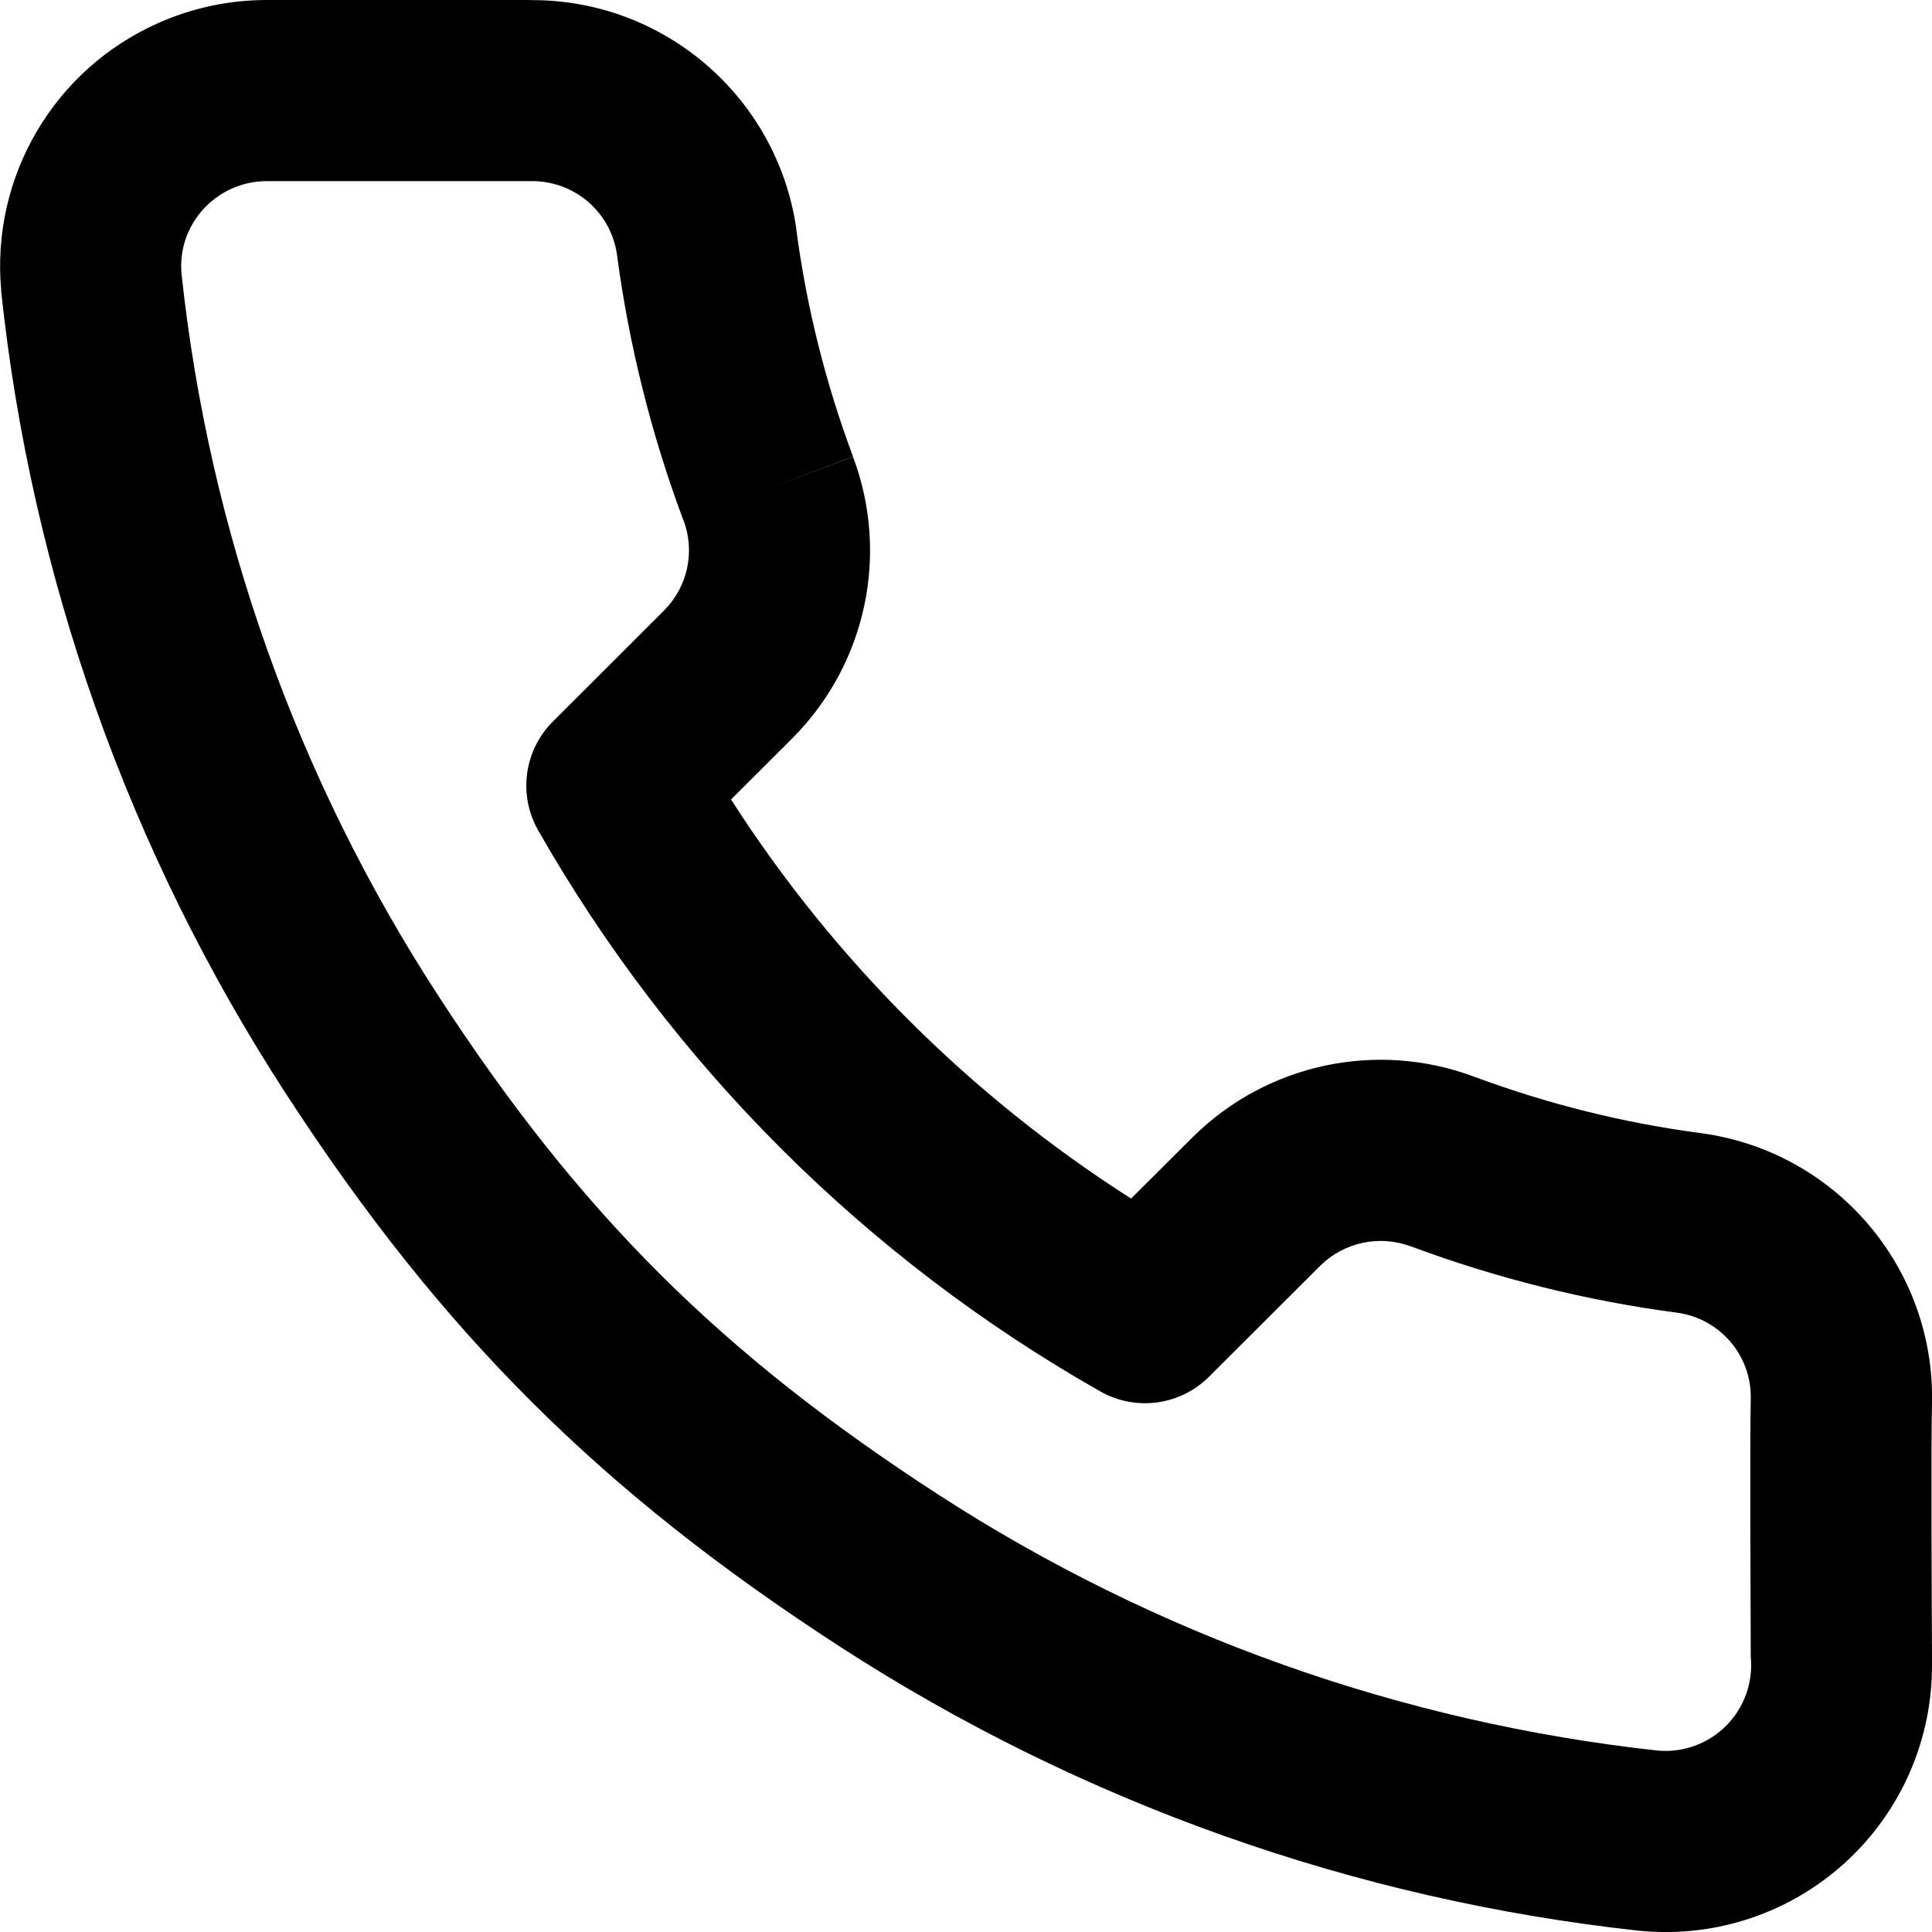
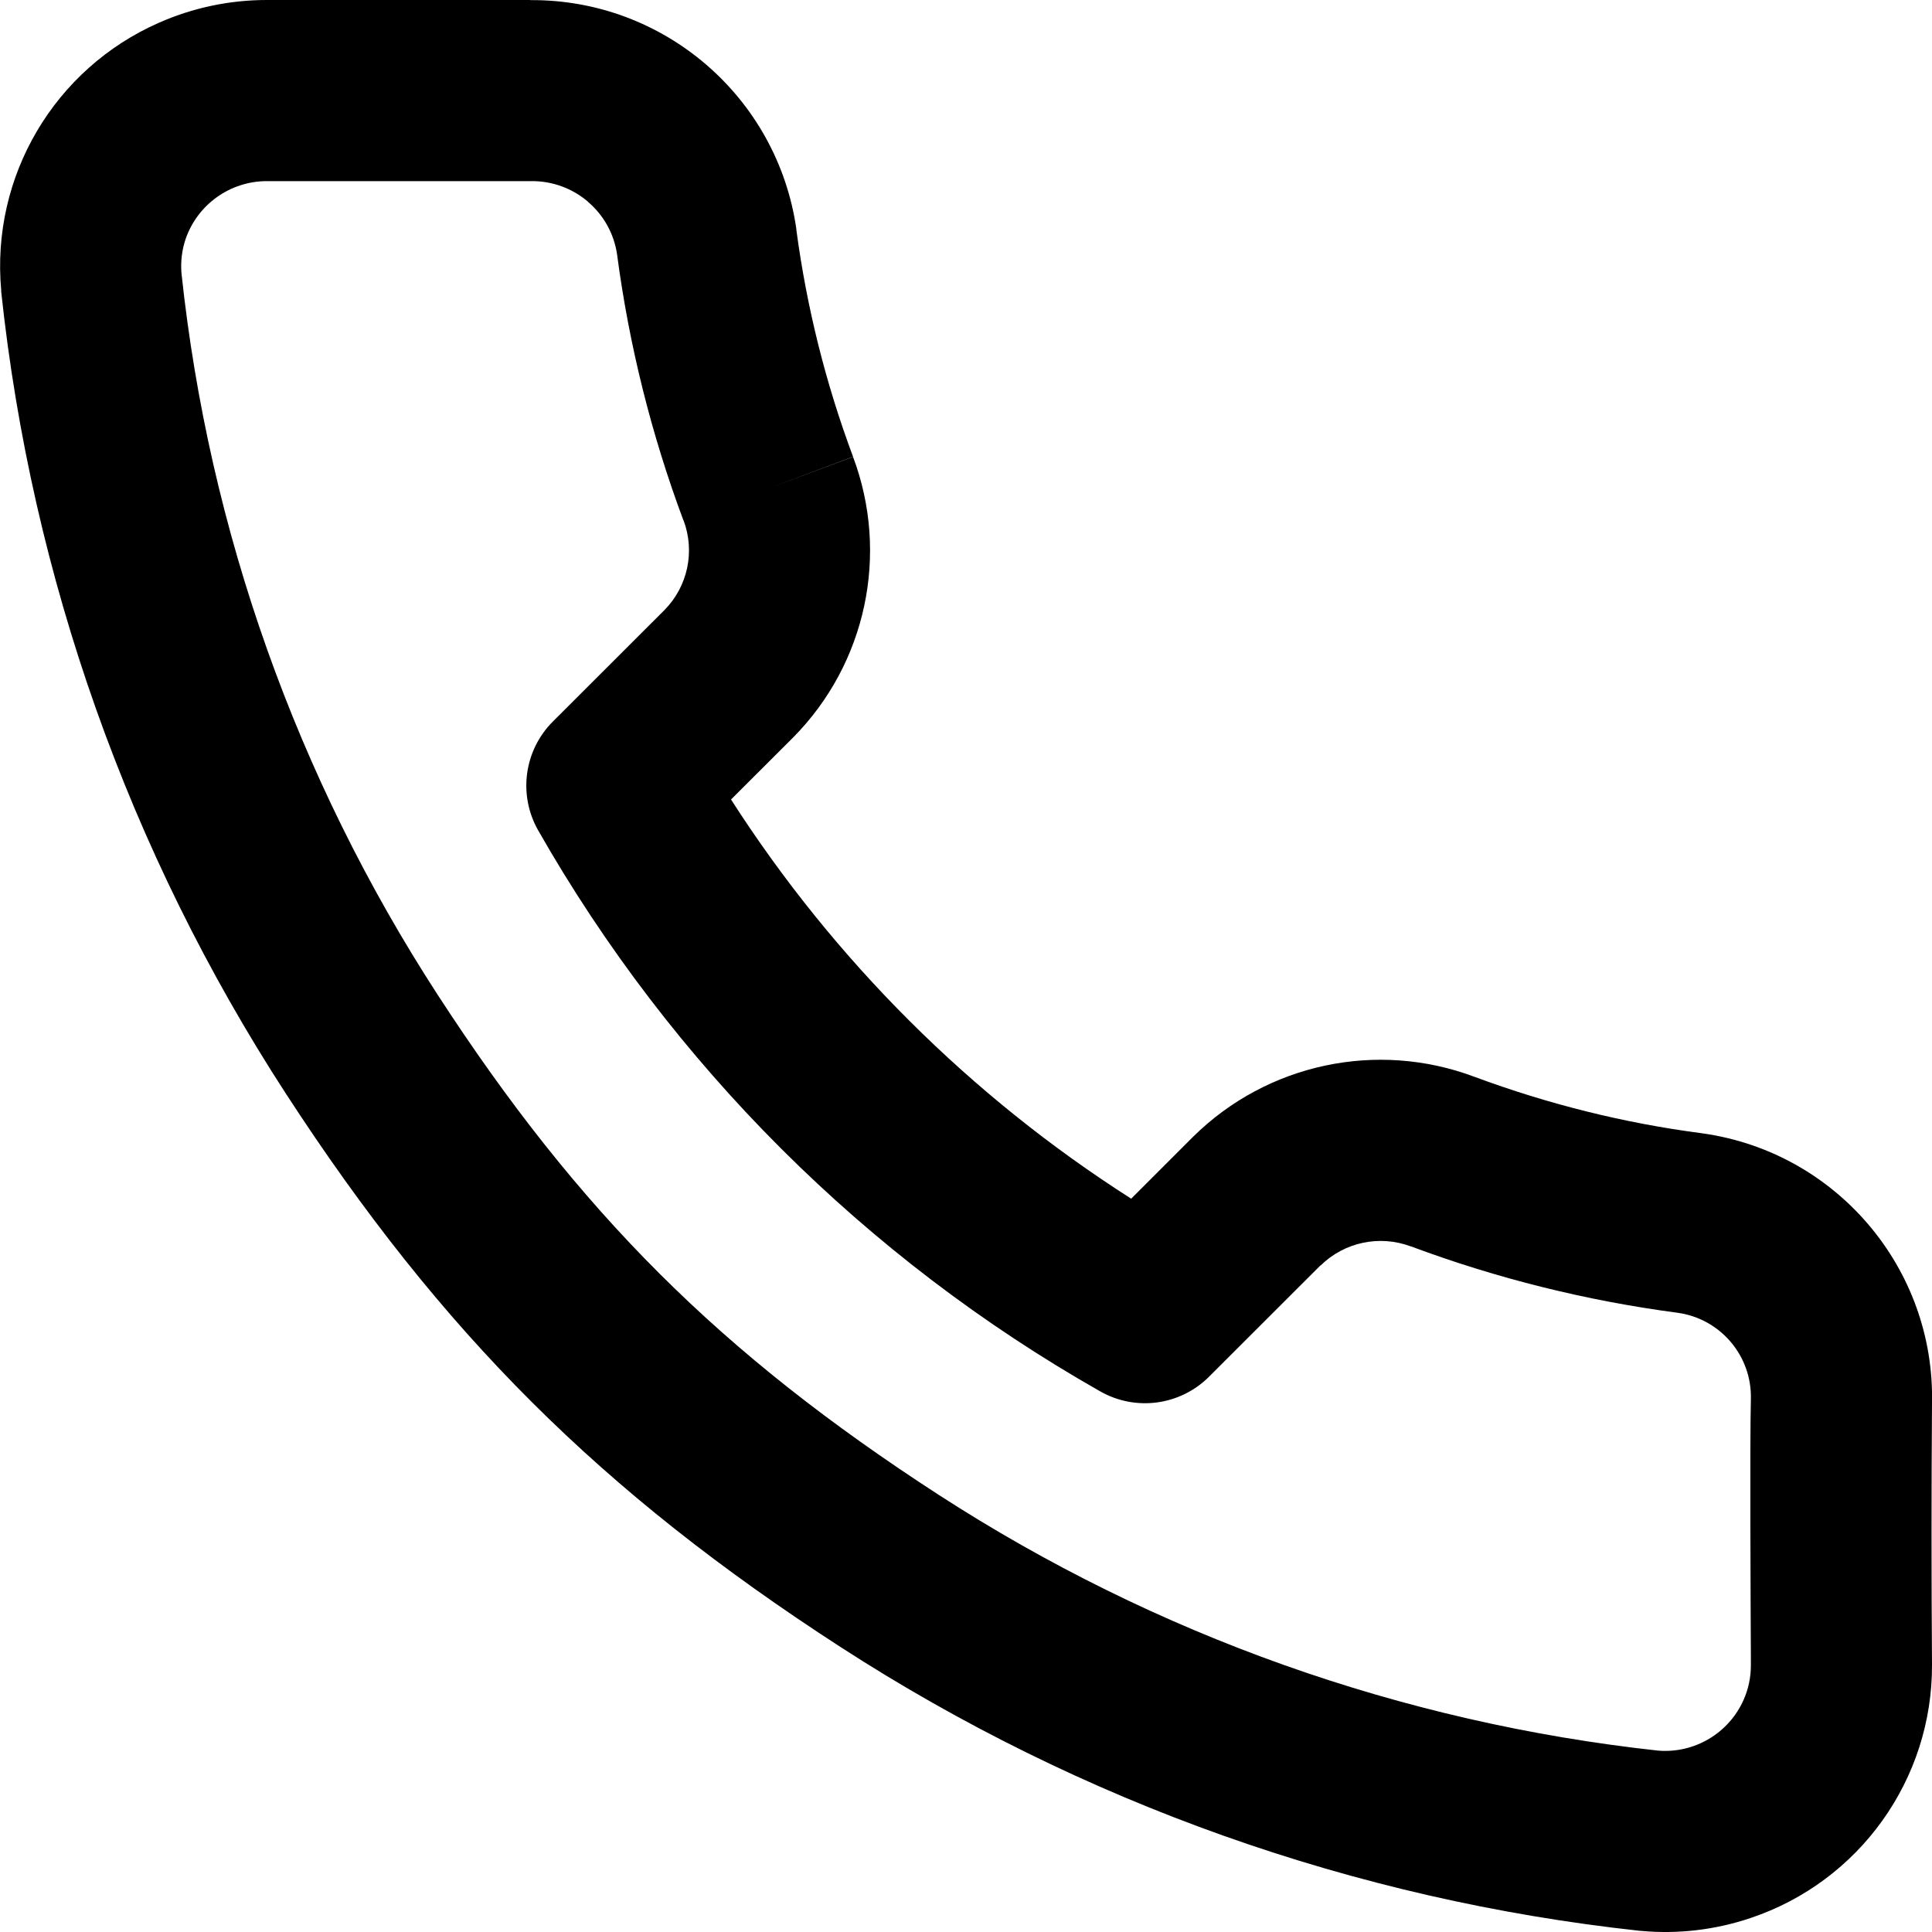
<svg xmlns="http://www.w3.org/2000/svg" width="16" height="16" fill="none" viewBox="0 0 16 16">
-   <path fill="currentColor" fill-rule="evenodd" d="M4.87 1.671a.71.71 0 00-.469-.171H2.208a.712.712 0 00-.671.48.702.702 0 00-.034.284c.227 2.129.954 4.175 2.12 5.972 1.175 1.81 2.348 2.976 4.153 4.145a13.696 13.696 0 005.957 2.117.71.71 0 00.766-.777c-.001-.371-.008-1.792 0-2.134a.704.704 0 00-.605-.715 10.13 10.13 0 01-2.209-.55h-.002a.712.712 0 00-.748.159l-.923.921a.75.75 0 01-.9.121 12.404 12.404 0 01-4.655-4.646.75.75 0 01.122-.902l.924-.923a.704.704 0 00.158-.742L5.66 4.31a10.078 10.078 0 01-.551-2.205.704.704 0 00-.238-.433zM4.39.001a2.21 2.21 0 012.205 1.895v.007c.085.643.243 1.273.47 1.88l-.703.263.702-.264a2.202 2.202 0 01-.497 2.327l-.003.003-.51.509a10.903 10.903 0 003.313 3.305l.515-.513a2.21 2.21 0 012.327-.496c.609.226 1.24.384 1.884.468l.007.001a2.209 2.209 0 011.9 2.239c-.009.315-.002 1.703 0 2.086v.075a2.204 2.204 0 01-2.407 2.205l-.014-.001a15.196 15.196 0 01-6.618-2.35c-1.981-1.283-3.306-2.6-4.596-4.587A15.131 15.131 0 01.01 2.416L.01 2.404A2.202 2.202 0 011.317.188 2.21 2.21 0 012.207 0H4.39z" clip-rule="evenodd" />
+   <path fill="currentColor" fill-rule="evenodd" d="M4.87 1.671a.71.71 0 00-.469-.171H2.208a.712.712 0 00-.671.48.702.702 0 00-.034.284c.227 2.129.954 4.175 2.12 5.972 1.175 1.81 2.348 2.976 4.153 4.145a13.697 13.697 0 005.957 2.117.711.711 0 00.707-.421c.04-.09.06-.187.06-.285v-.071c-.002-.371-.009-1.792 0-2.134a.703.703 0 00-.606-.715c-.755-.1-1.496-.284-2.209-.55h-.002a.71.71 0 00-.746.158h-.002l-.923.922a.75.75 0 01-.9.121 12.403 12.403 0 01-4.655-4.646.75.75 0 01.122-.902l.924-.923a.704.704 0 00.158-.742L5.66 4.31a10.077 10.077 0 01-.55-2.205.704.704 0 00-.24-.433zM4.39.001a2.21 2.21 0 012.205 1.895v.007c.086.643.243 1.273.47 1.88l-.703.263.702-.264a2.202 2.202 0 01-.497 2.327l-.003.003-.51.509a10.903 10.903 0 003.314 3.306l.514-.514a2.21 2.21 0 012.327-.496c.609.226 1.24.384 1.884.468l.007.001a2.209 2.209 0 011.9 2.239 152.65 152.65 0 000 2.16 2.202 2.202 0 01-1.502 2.099c-.29.098-.6.135-.905.107l-.014-.001a15.196 15.196 0 01-6.618-2.35c-1.981-1.282-3.306-2.6-4.596-4.587A15.131 15.131 0 01.01 2.416L.01 2.404A2.202 2.202 0 011.317.188 2.21 2.21 0 012.207 0H4.39z" clip-rule="evenodd" />
</svg>
